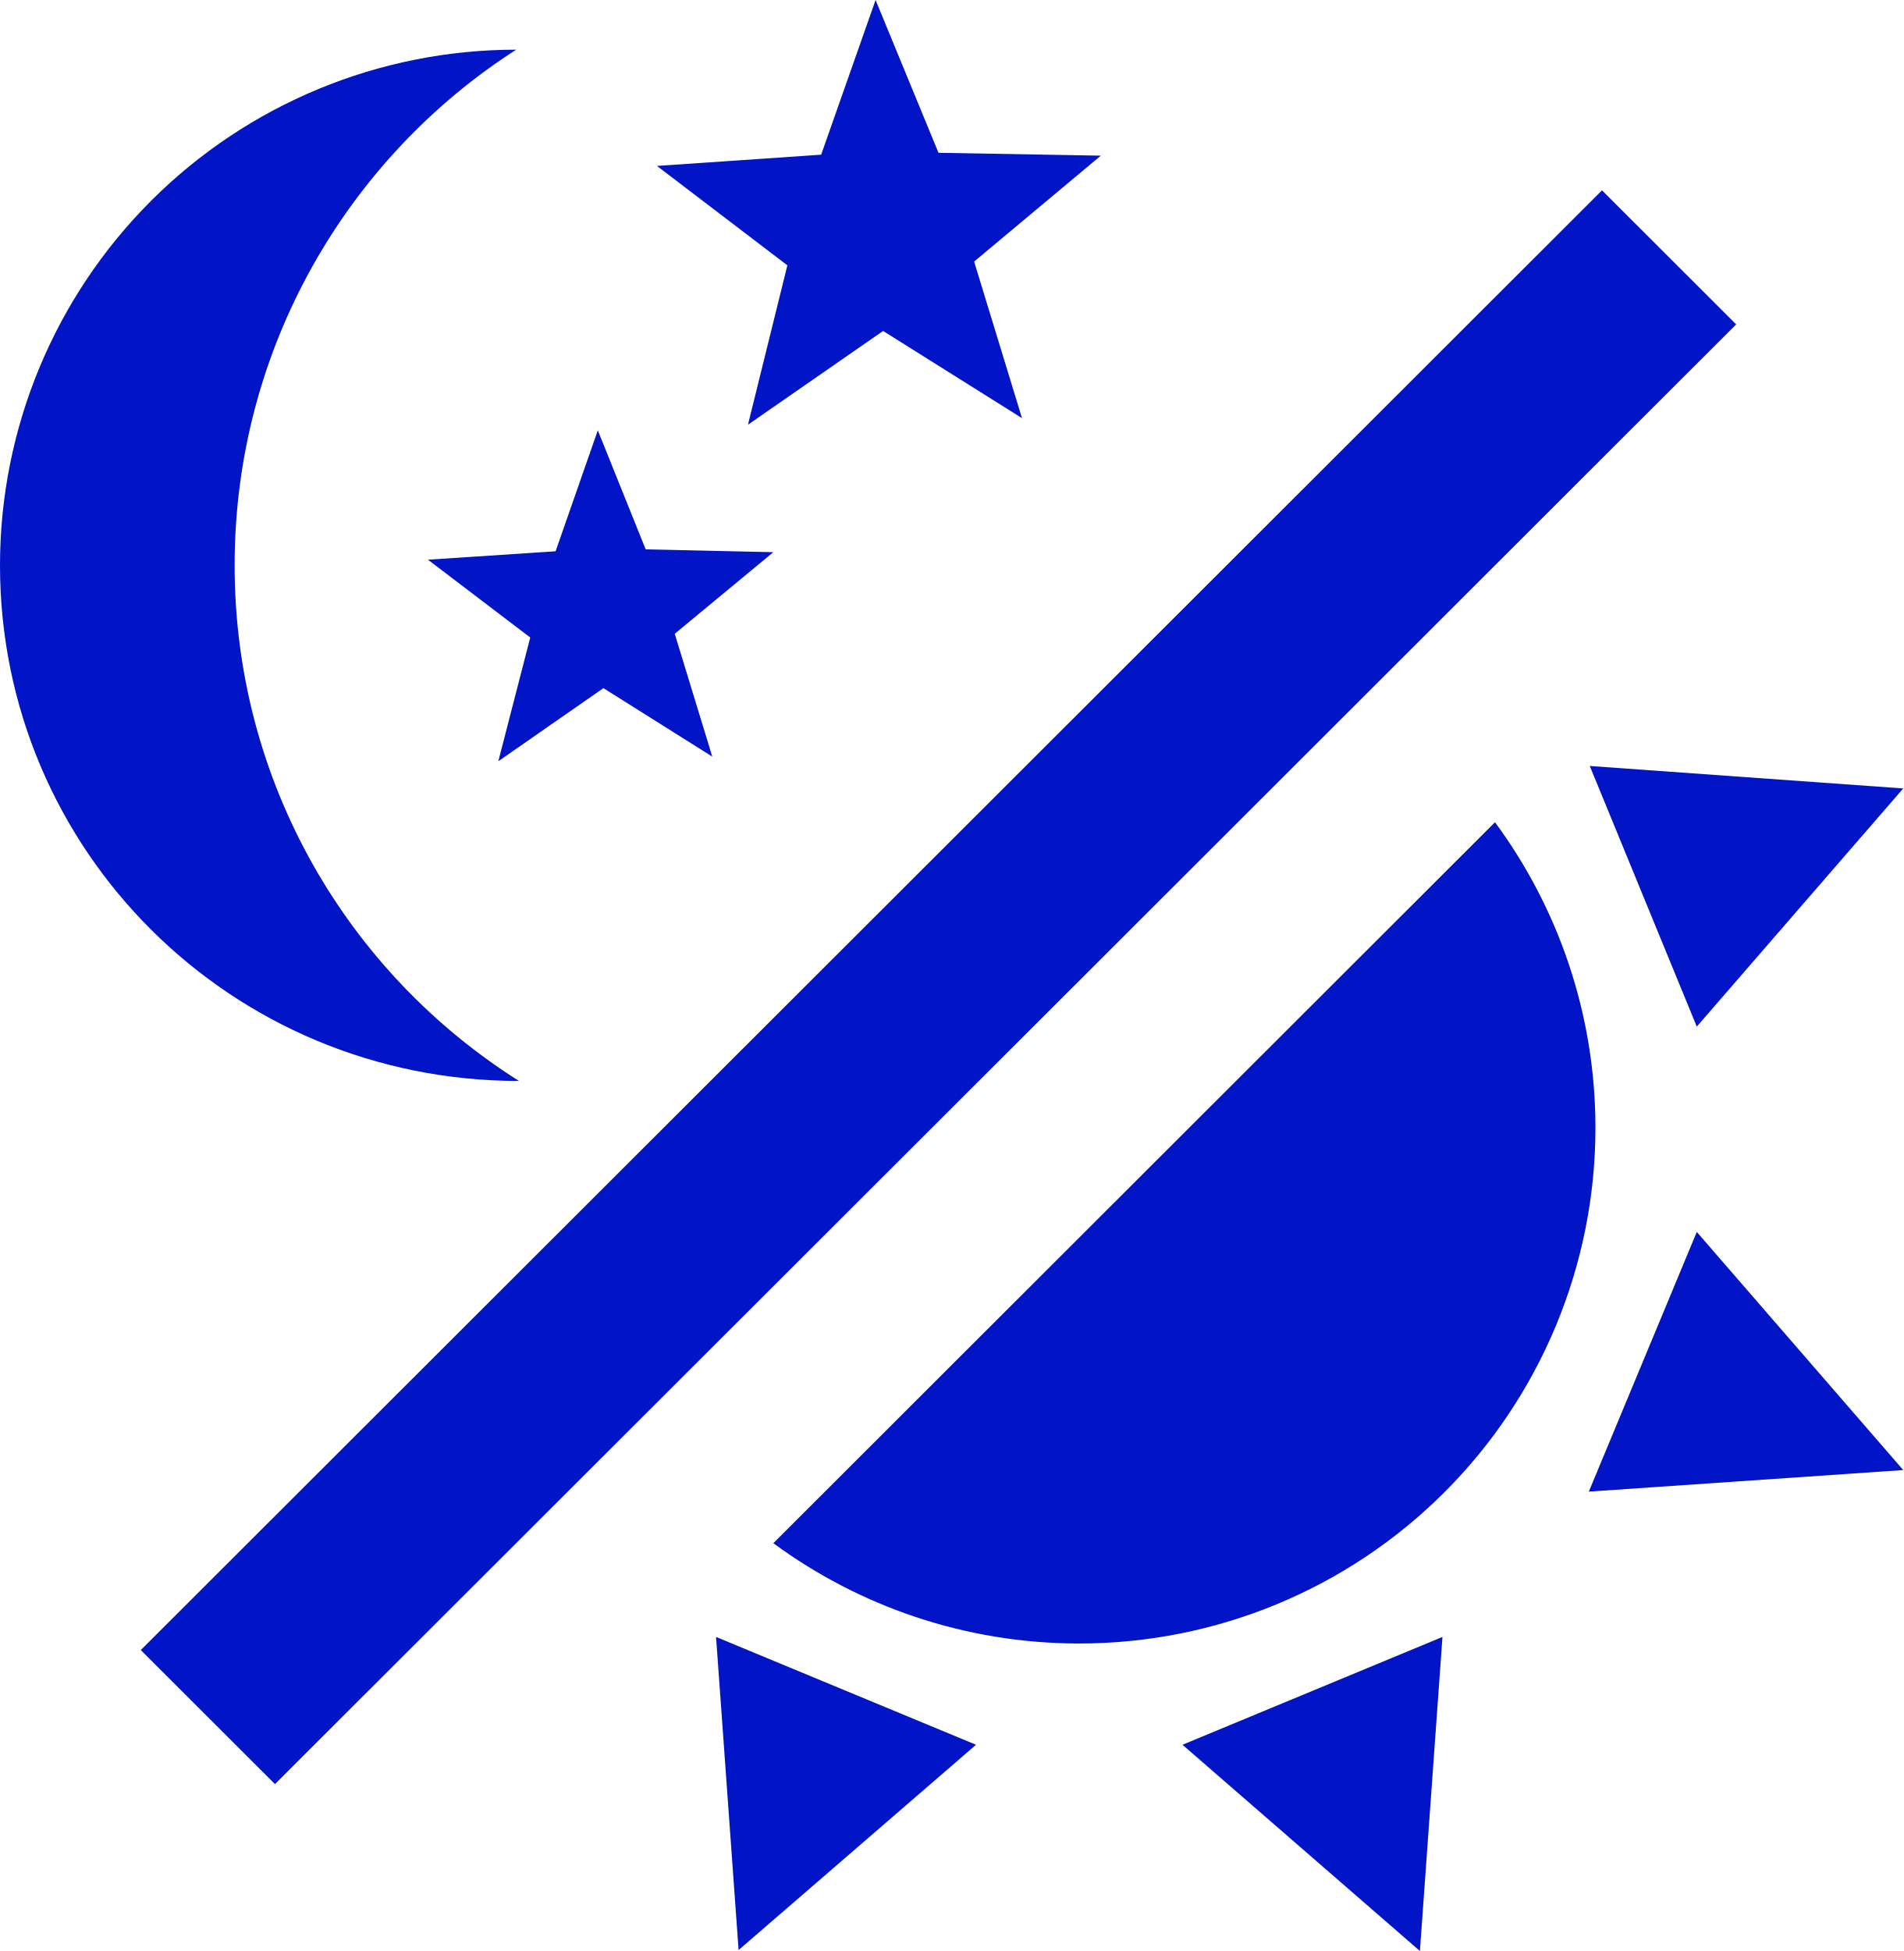
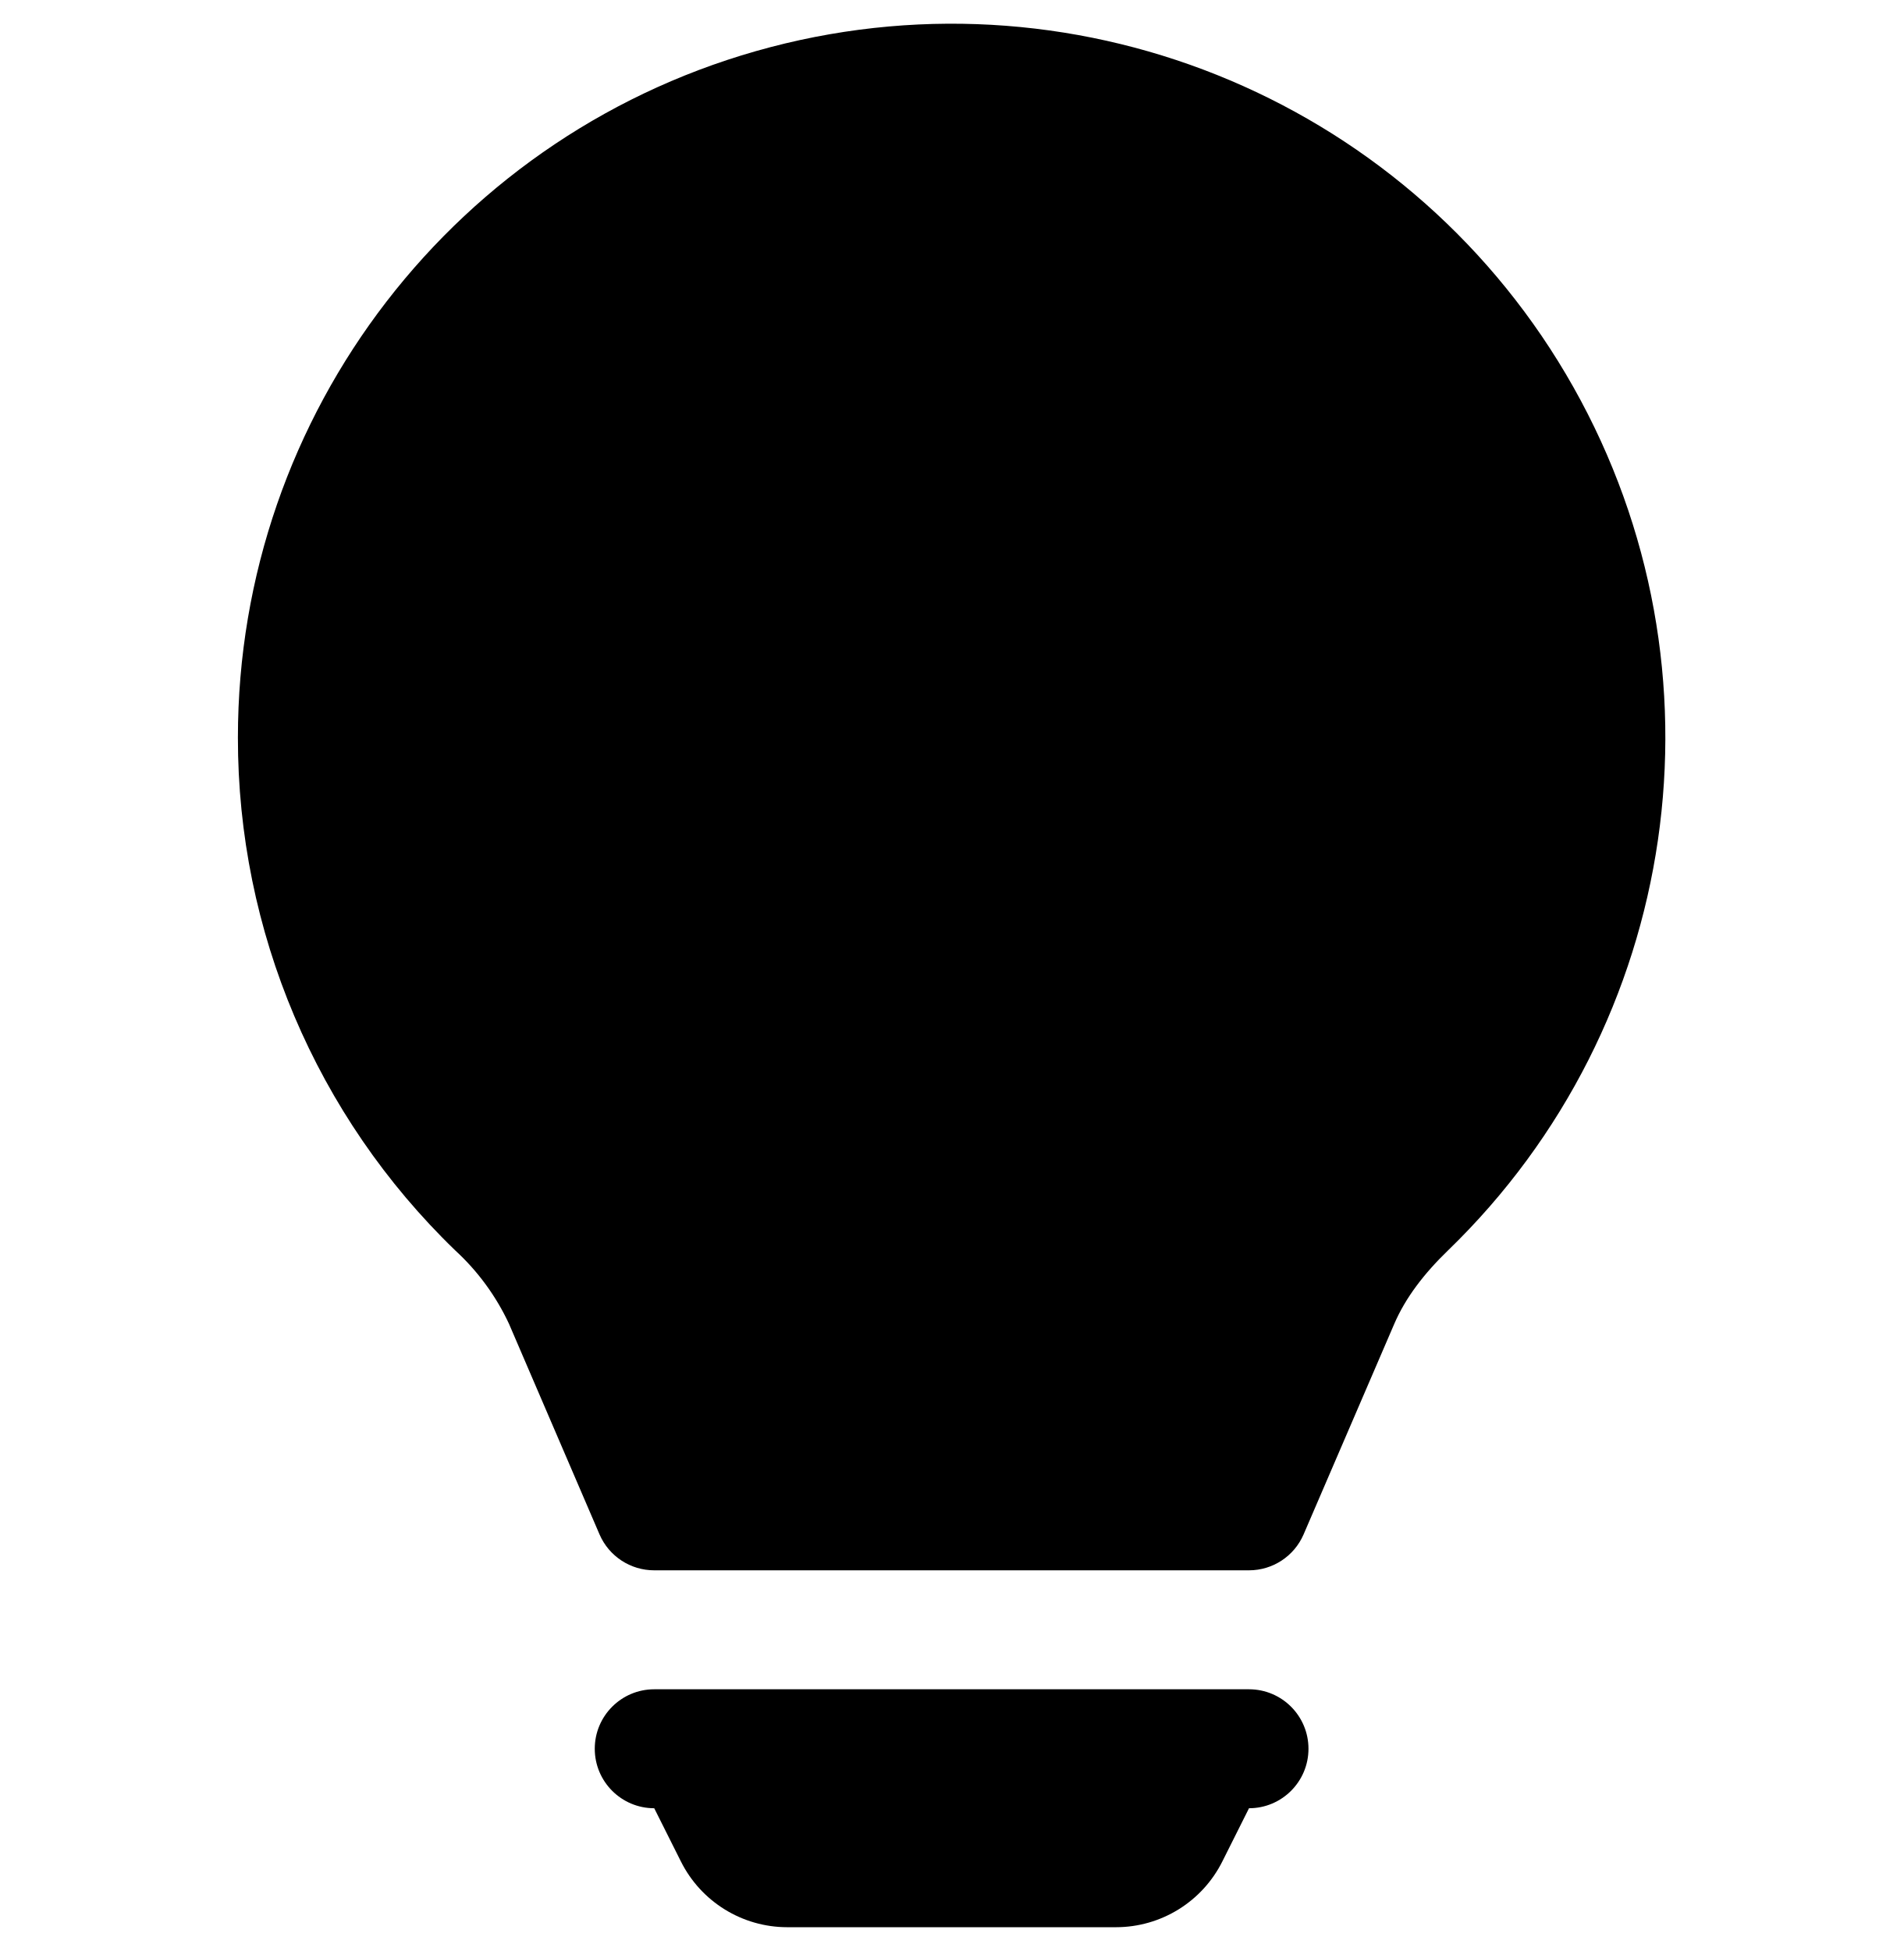
- <svg xmlns="http://www.w3.org/2000/svg" width="40" height="41" viewBox="0 0 40 41" fill="none">
-   <path d="M10.848 1.044C7.318 3.31 4.931 7.309 4.931 11.88C4.931 16.451 7.318 20.451 10.907 22.716C4.852 22.716 0 17.87 0 11.88C0 9.006 1.143 6.25 3.177 4.218C5.212 2.186 7.971 1.044 10.848 1.044Z" fill="#0115C6" />
-   <path d="M14.97 15.9L12.682 14.461L10.473 15.998L11.144 13.397L8.994 11.762L11.677 11.585L12.564 9.043L13.57 11.545L16.253 11.604L14.181 13.319L14.97 15.9Z" fill="#0115C6" />
-   <path d="M21.479 8.787L18.56 6.955L15.72 8.925L16.548 5.576L13.807 3.487L17.258 3.251L18.402 0L19.724 3.211L23.136 3.271L20.473 5.497L21.479 8.787Z" fill="#0115C6" />
-   <path d="M33.669 4L36.489 6.817L5.779 37.493L2.959 34.676L33.669 4Z" fill="#0115C6" />
-   <path d="M33.531 23.702C33.531 26.576 32.388 29.332 30.353 31.364C28.319 33.396 25.559 34.538 22.682 34.538C20.276 34.538 18.047 33.75 16.253 32.43L31.42 17.279C32.742 19.072 33.531 21.298 33.531 23.702Z" fill="#0115C6" />
-   <path d="M33.392 31.346L35.661 25.889L40 30.893L33.392 31.346Z" fill="#0115C6" />
-   <path d="M35.661 21.574L33.412 16.097L40 16.569L35.661 21.574Z" fill="#0115C6" />
-   <path d="M24.852 36.666L30.316 34.4L29.842 41L24.852 36.666Z" fill="#0115C6" />
-   <path d="M15.049 34.4L20.513 36.666L15.523 40.98L15.049 34.4Z" fill="#0115C6" />
+ <svg xmlns="http://www.w3.org/2000/svg" width="40" height="41" fill="currentColor" viewBox="0 0 16 16">
+   <path d="M2 6a6 6 0 1 1 10.174 4.31c-.203.196-.359.4-.453.619l-.762 1.769A.5.5 0 0 1 10.5 13h-5a.5.5 0 0 1-.46-.302l-.761-1.77a1.964 1.964 0 0 0-.453-.618A5.984 5.984 0 0 1 2 6zm3 8.5a.5.5 0 0 1 .5-.5h5a.5.5 0 0 1 0 1l-.224.447a1 1 0 0 1-.894.553H6.618a1 1 0 0 1-.894-.553L5.5 15a.5.5 0 0 1-.5-.5z" />
</svg>
